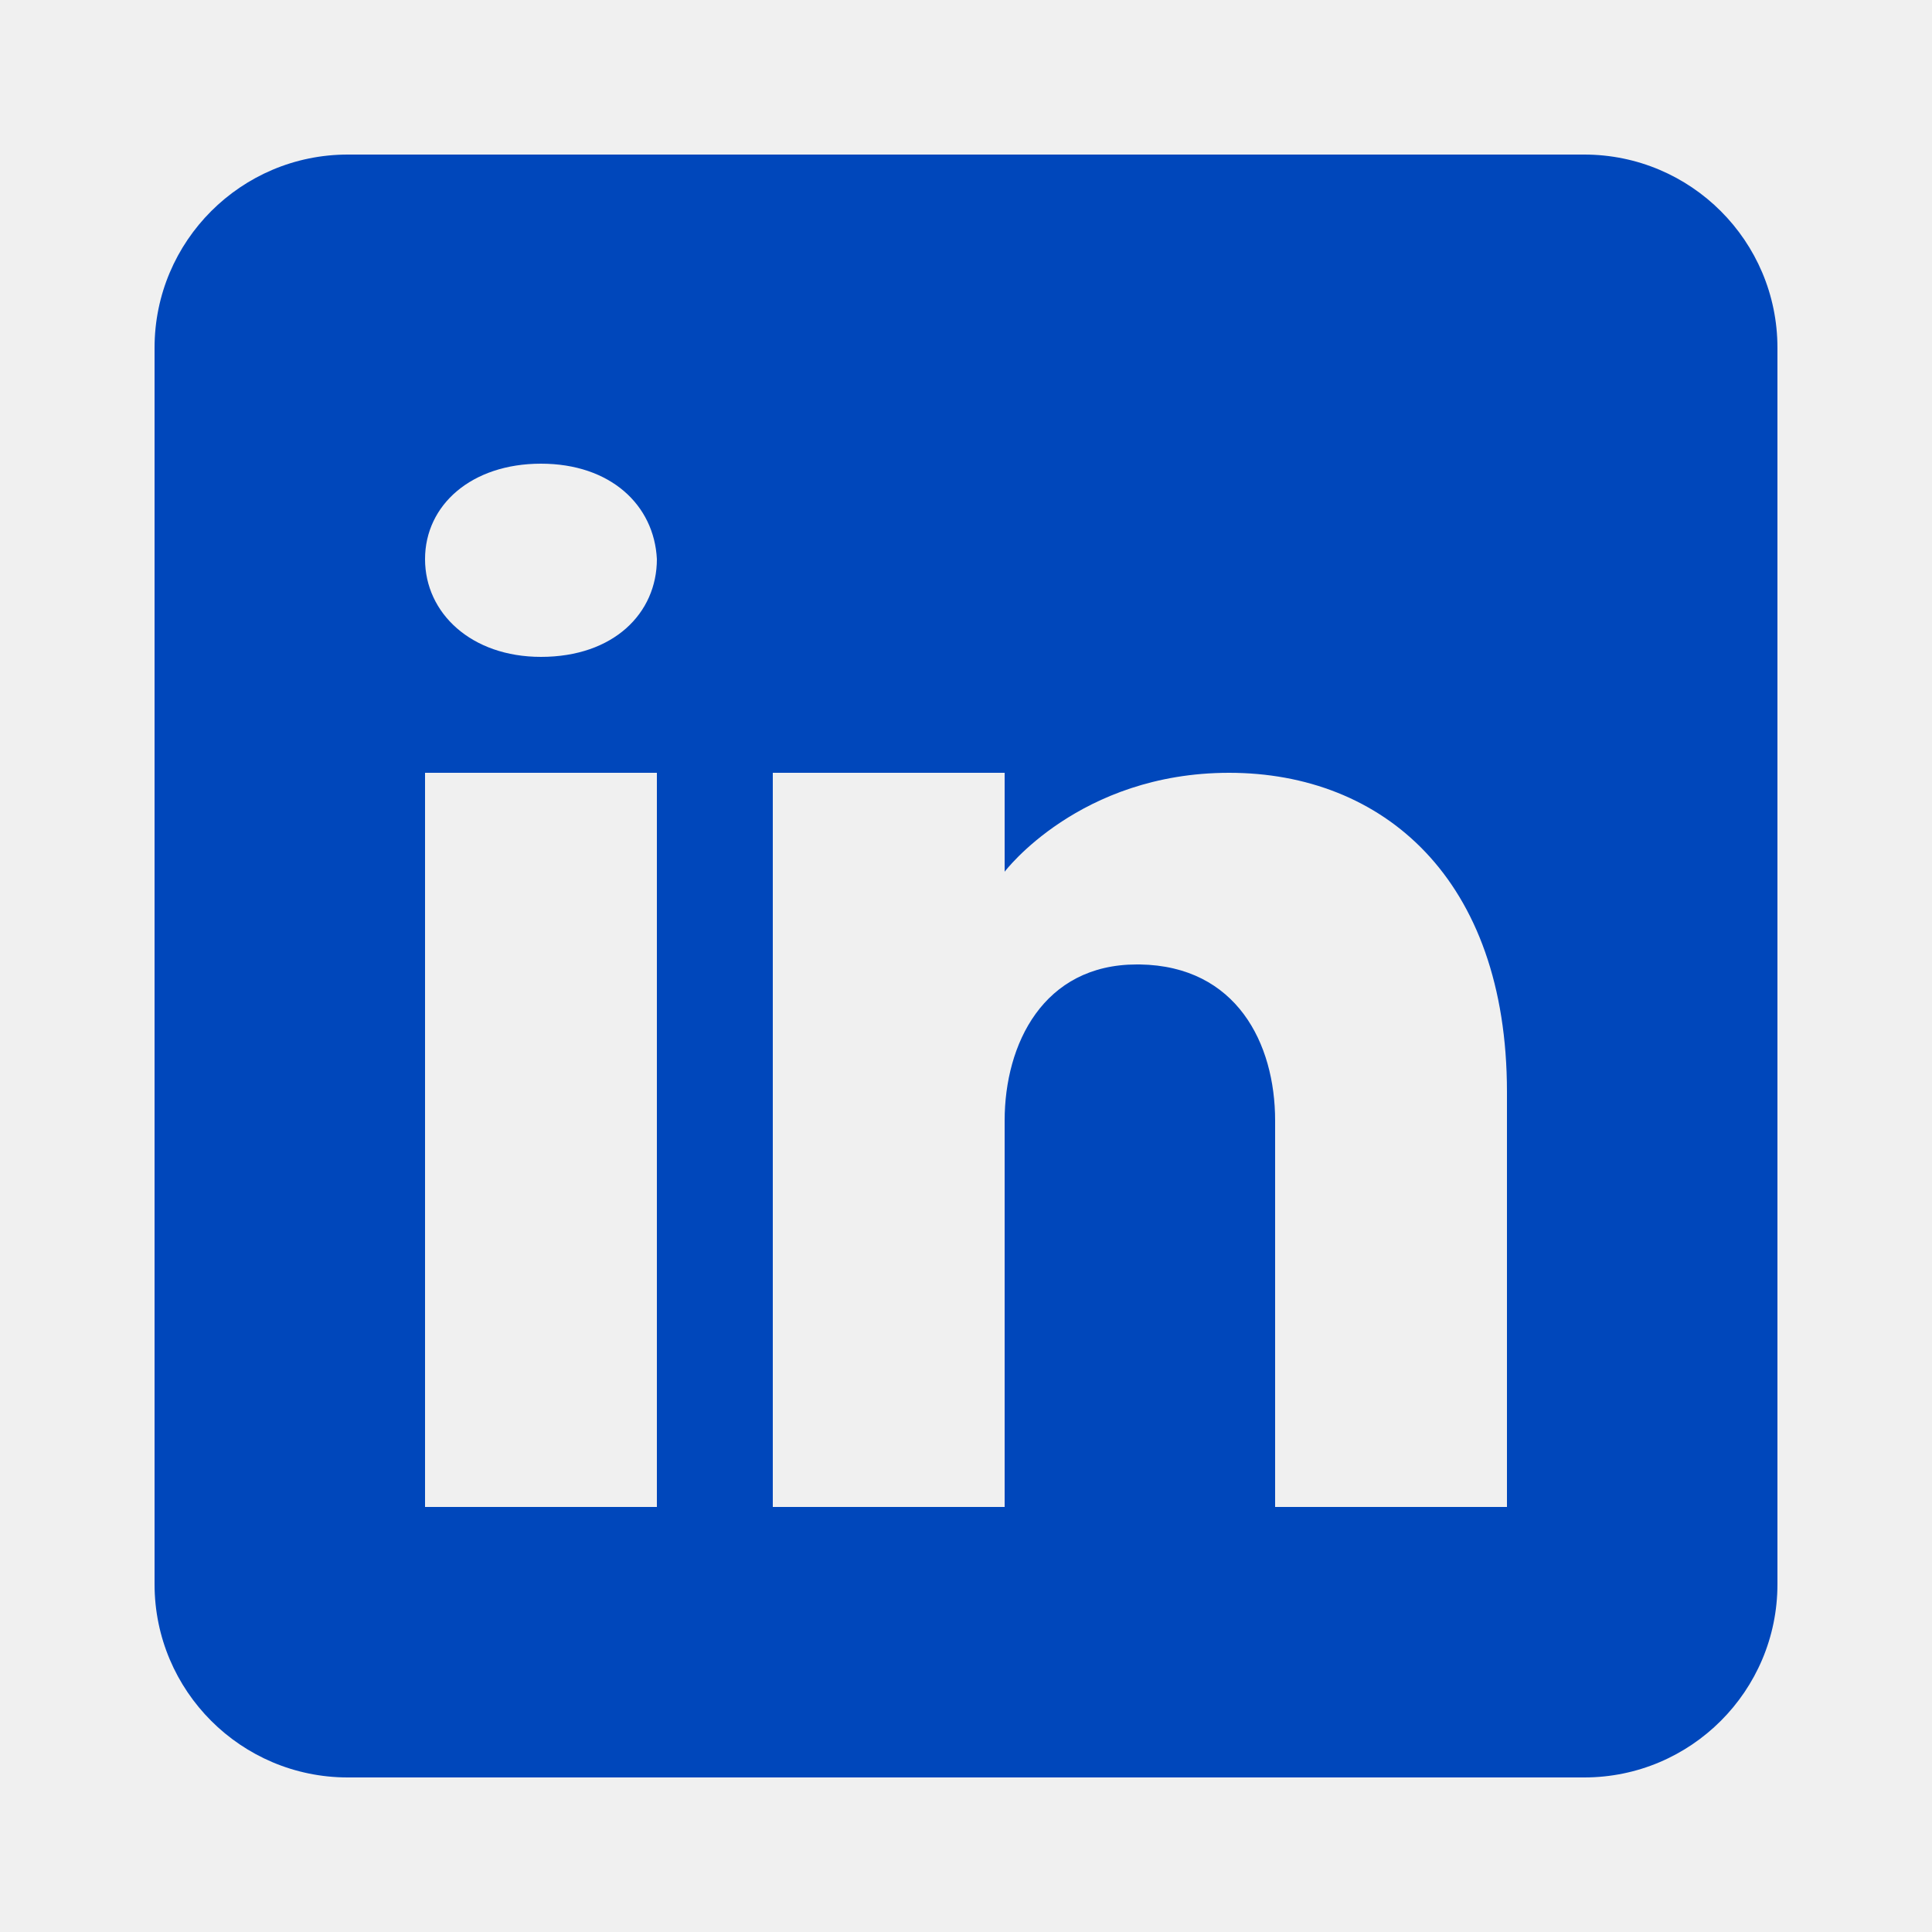
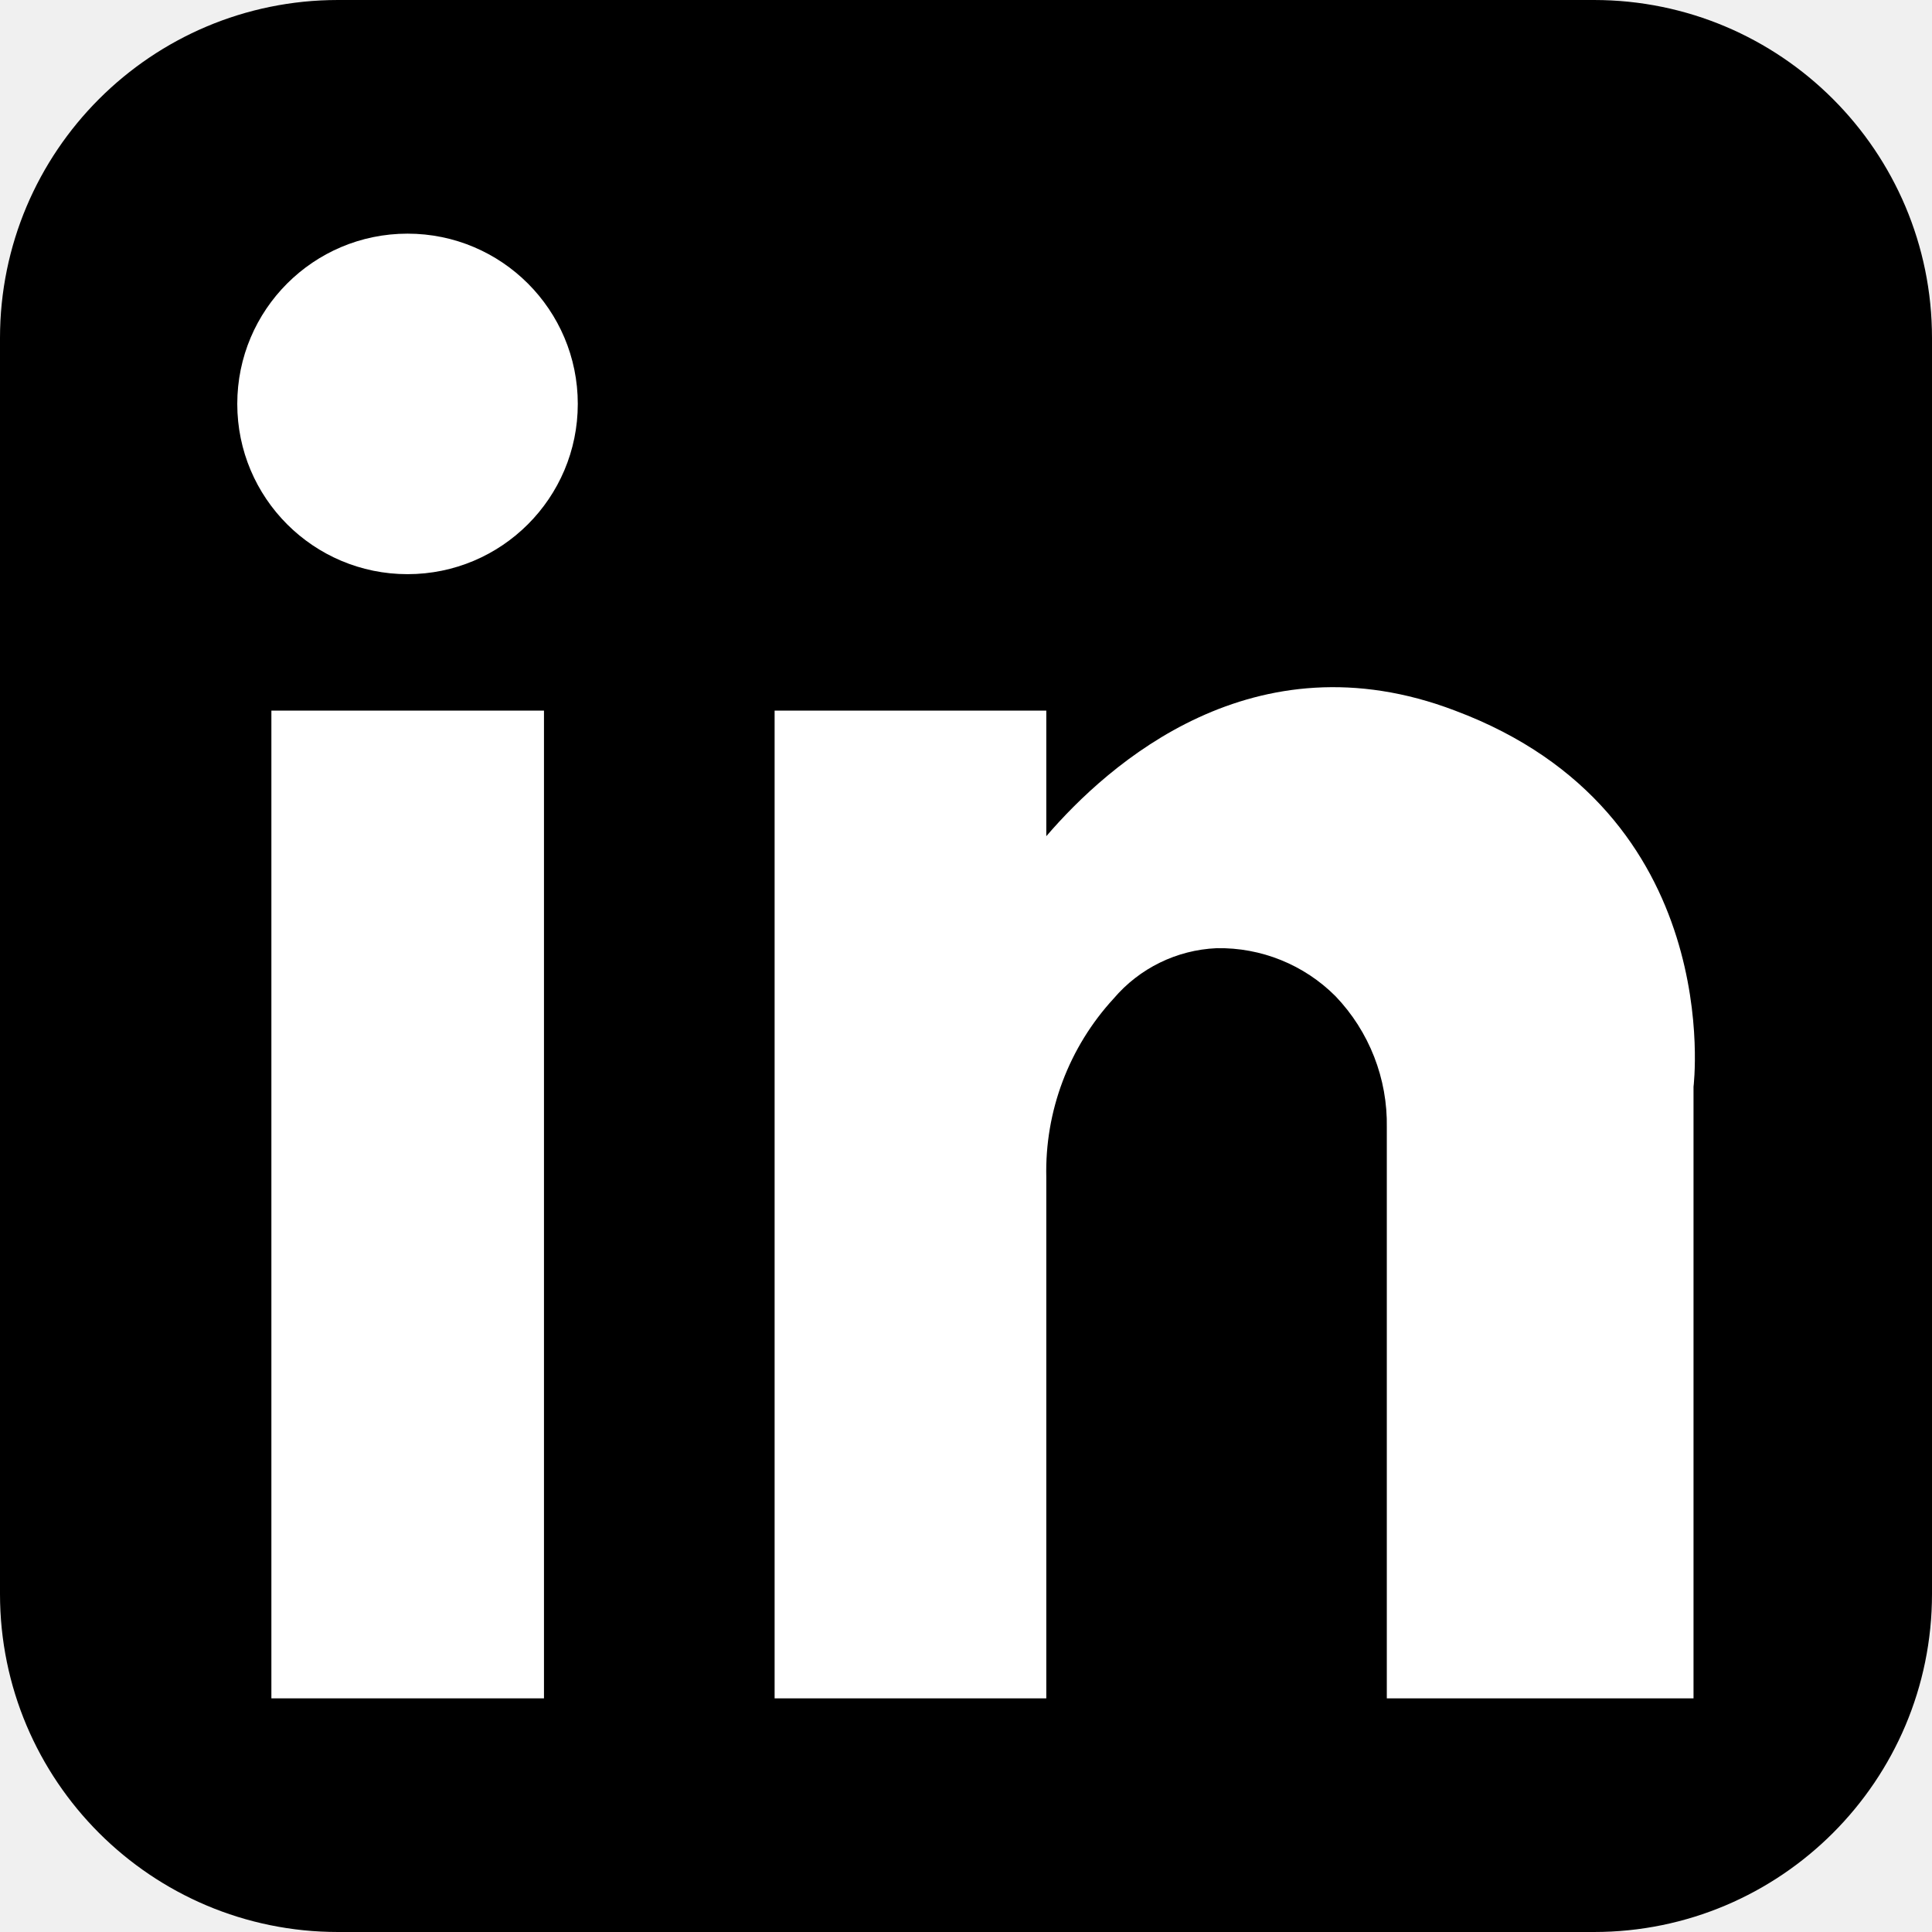
- <svg xmlns="http://www.w3.org/2000/svg" viewBox="0 0 50 50" width="50px" height="50px">
-   <path fill="#0047BB" d="M41,4H9C6.24,4,4,6.24,4,9v32c0,2.76,2.24,5,5,5h32c2.76,0,5-2.24,5-5V9C46,6.24,43.76,4,41,4z M17,20v19h-6V20H17z M11,14.47c0-1.4,1.2-2.47,3-2.47s2.93,1.07,3,2.47c0,1.4-1.12,2.53-3,2.53C12.2,17,11,15.87,11,14.47z M39,39h-6c0,0,0-9.26,0-10 c0-2-1-4-3.5-4.04h-0.08C27,24.96,26,27.02,26,29c0,0.91,0,10,0,10h-6V20h6v2.56c0,0,1.93-2.56,5.81-2.56 c3.97,0,7.19,2.73,7.19,8.26V39z" />
+ <svg xmlns="http://www.w3.org/2000/svg" viewBox="0 0 64 64">
+   <g data-name="14-linkedin" id="_14-linkedin">
+     <rect height="64" rx="11.2" ry="11.2" width="64" style="fill: currentColor;" />
+     <rect height="32.72" width="9.03" x="8.99" y="23.54" fill="#fff" />
+     <path d="M48.2,23.54C41.54,21,36.72,25.3,34.66,27.7V23.54h-9V56.26h9V39a8.45,8.45,0,0,1,2.23-5.92,4.75,4.75,0,0,1,3.41-1.67A5.42,5.42,0,0,1,44.24,33a6.13,6.13,0,0,1,1.7,4.35V56.26H56.1V36S57.23,26.92,48.2,23.54Z" style="fill: #fff;" />
+     <circle cx="13.5" cy="13.38" r="5.64" fill="#fff" />
+   </g>
</svg>
